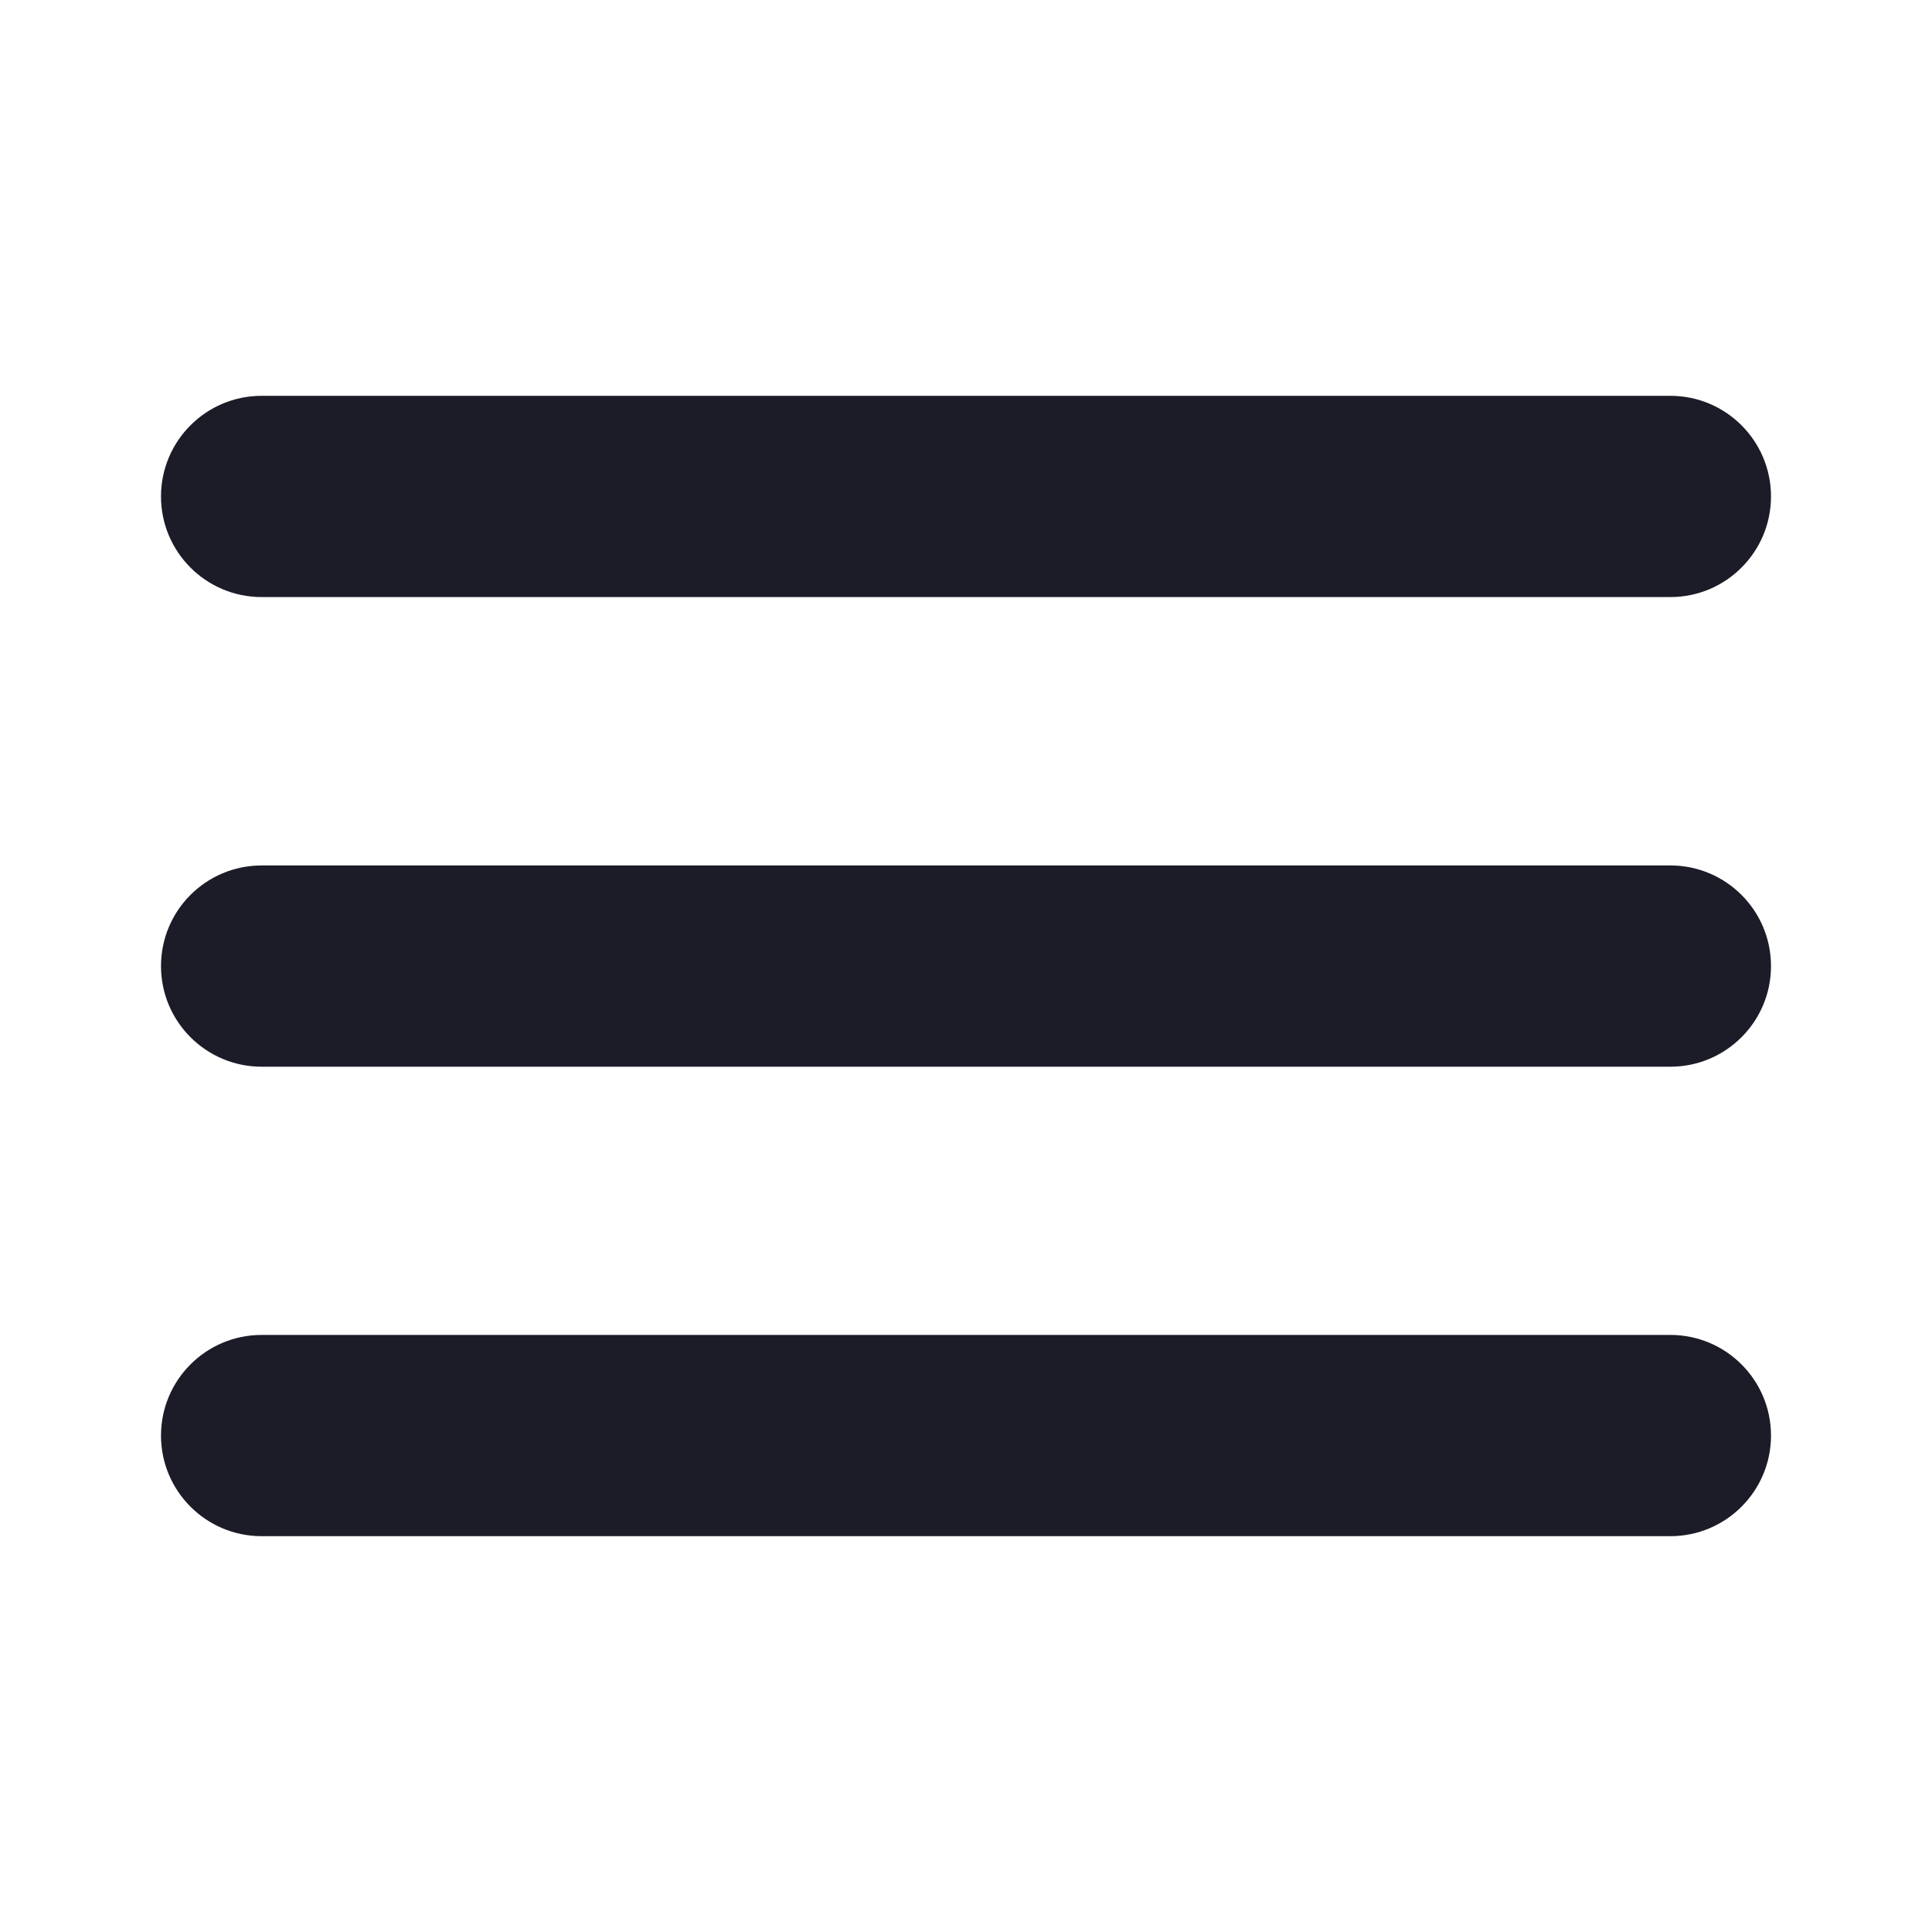
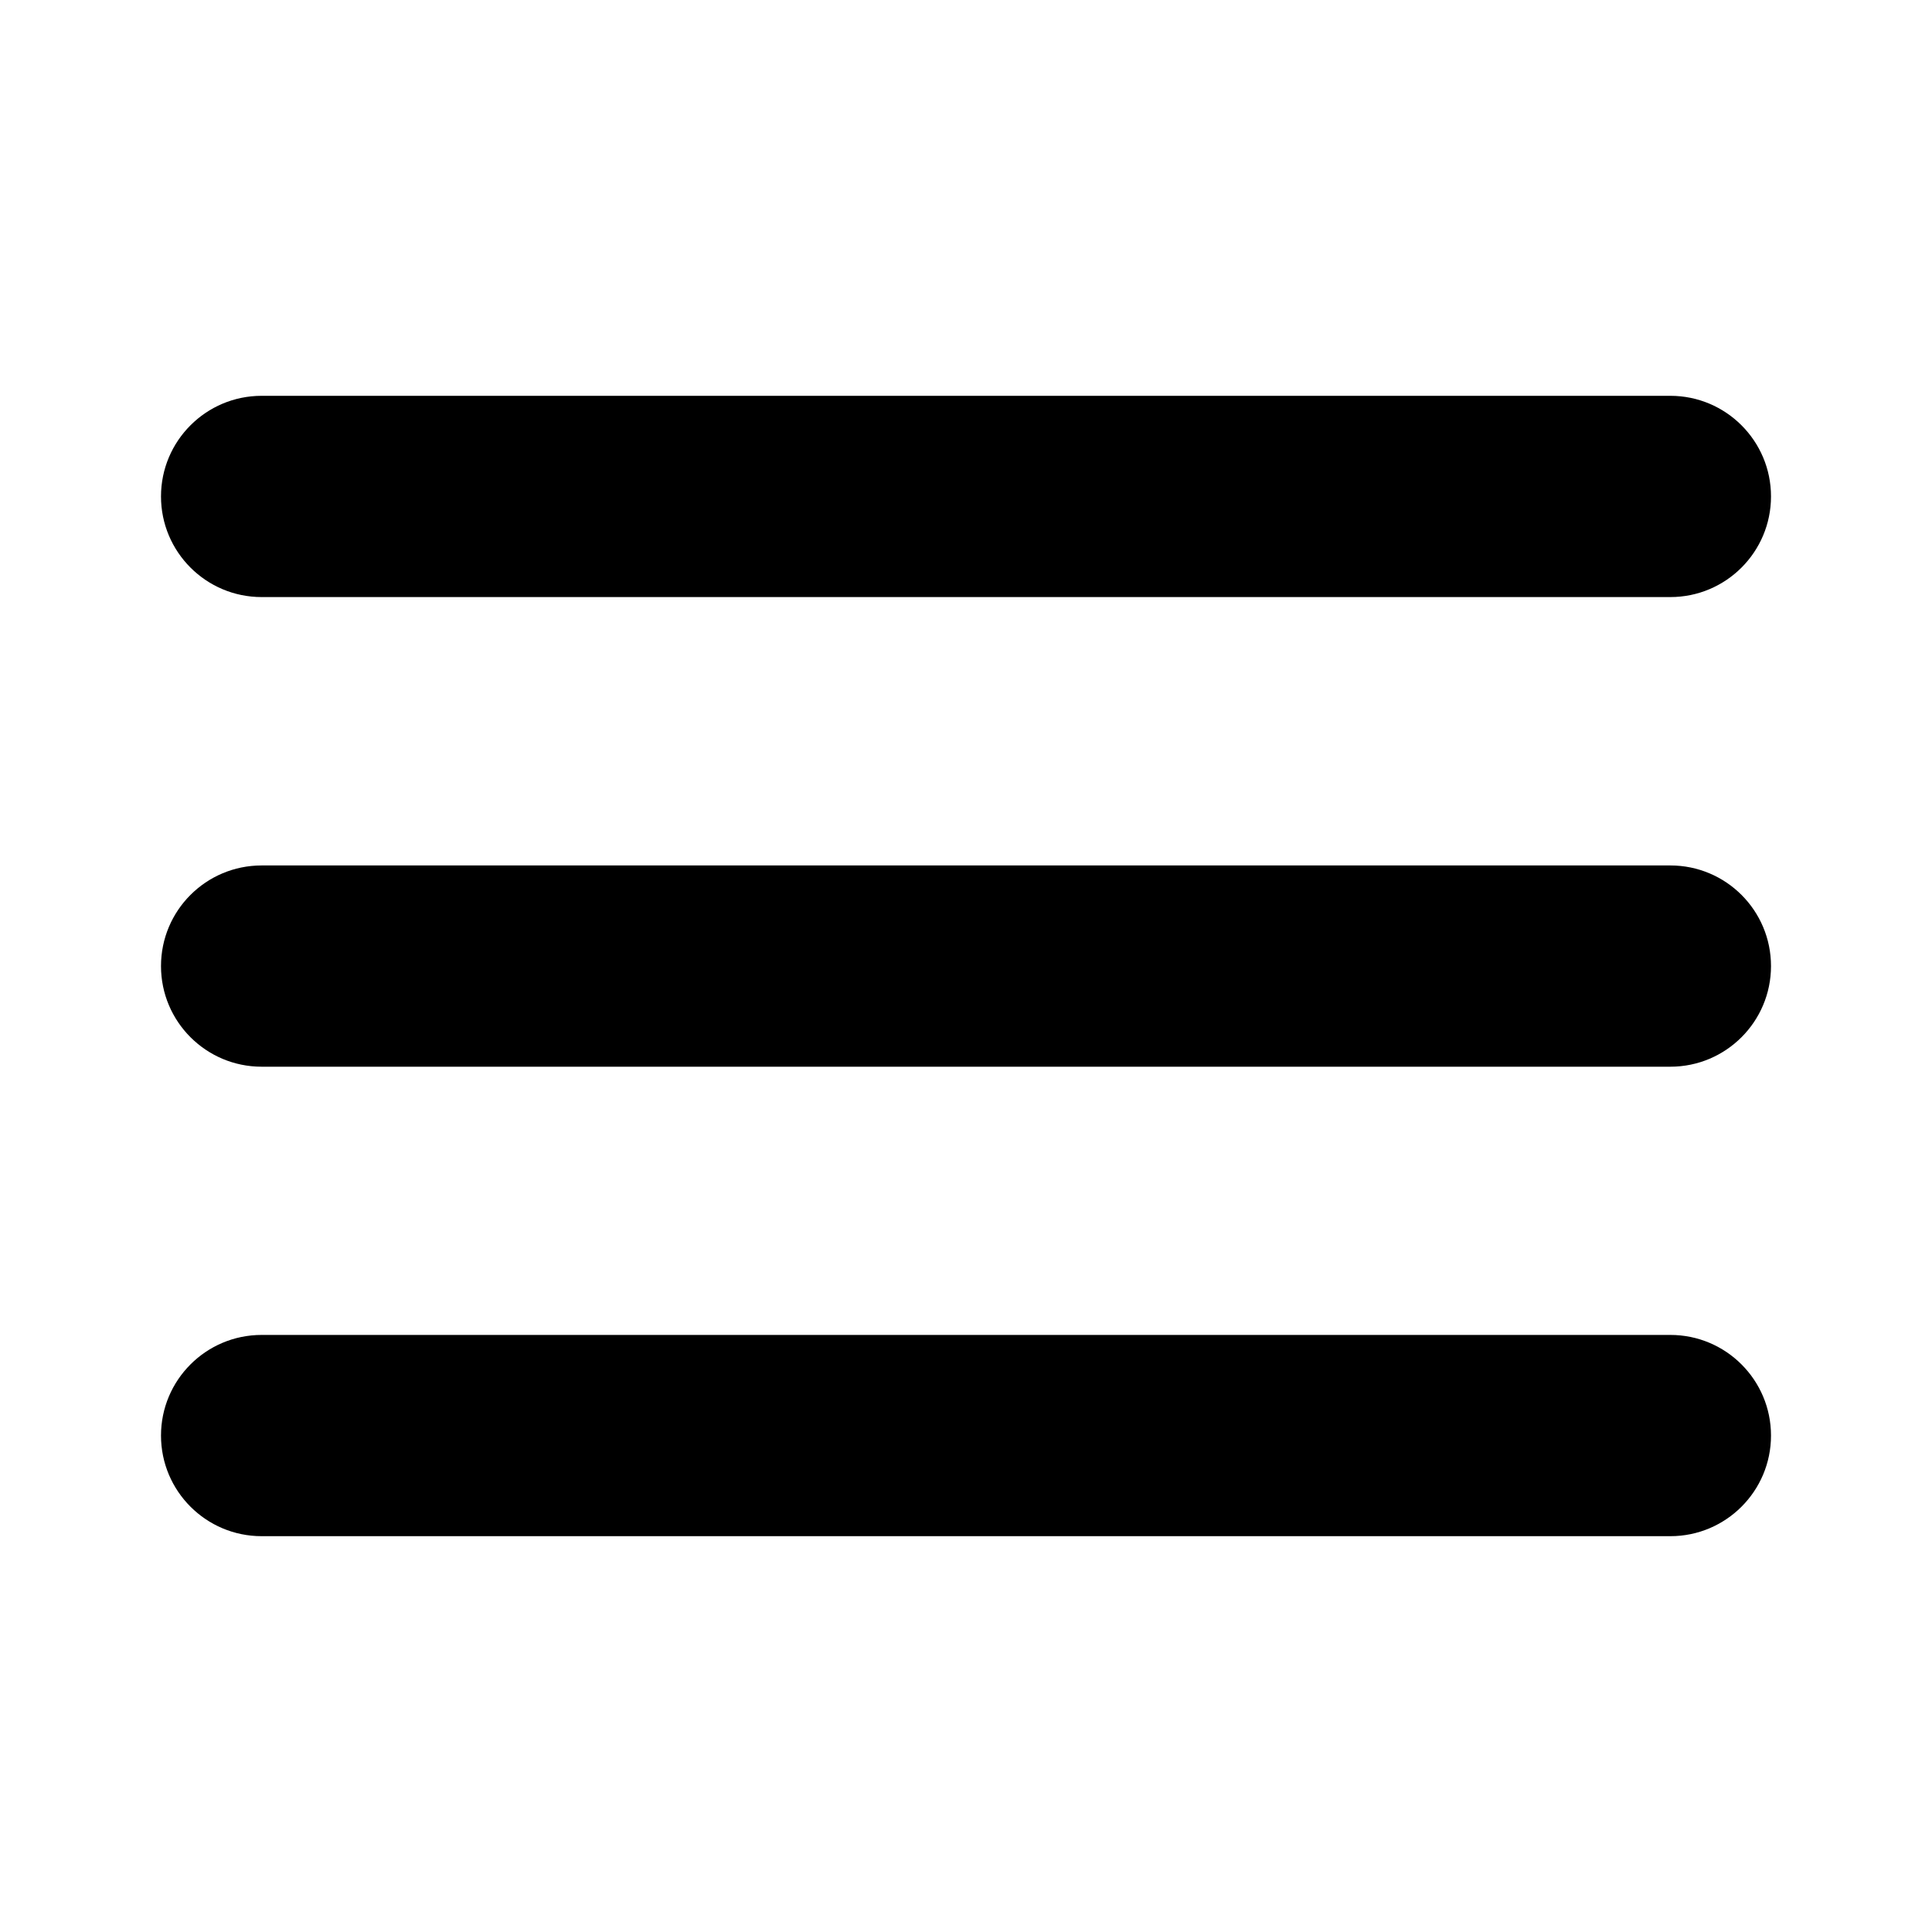
<svg xmlns="http://www.w3.org/2000/svg" width="24" height="24" viewBox="0 0 24 24" fill="none">
-   <path d="M20.75 10.751H3.25C2.56 10.751 2 11.31 2 12.001C2 12.691 2.56 13.251 3.25 13.251H20.75C21.44 13.251 22 12.691 22 12.001C22 11.31 21.44 10.751 20.75 10.751Z" fill="#1C1C28" />
-   <path d="M3.25 7.417H20.75C21.44 7.417 22 6.857 22 6.167C22 5.477 21.44 4.917 20.75 4.917H3.25C2.56 4.917 2 5.477 2 6.167C2 6.857 2.56 7.417 3.25 7.417Z" fill="#1C1C28" />
-   <path d="M20.75 16.583H3.25C2.56 16.583 2 17.143 2 17.833C2 18.523 2.56 19.083 3.25 19.083H20.75C21.44 19.083 22 18.523 22 17.833C22 17.143 21.44 16.583 20.75 16.583Z" fill="#1C1C28" />
+   <path d="M20.75 10.751H3.25C2.56 10.751 2 11.31 2 12.001C2 12.691 2.56 13.251 3.25 13.251H20.75C21.44 13.251 22 12.691 22 12.001C22 11.31 21.44 10.751 20.75 10.751Z" fill="currentColor" />
+   <path d="M3.25 7.417H20.75C21.44 7.417 22 6.857 22 6.167C22 5.477 21.44 4.917 20.75 4.917H3.25C2.56 4.917 2 5.477 2 6.167C2 6.857 2.56 7.417 3.25 7.417Z" fill="currentColor" />
+   <path d="M20.75 16.583H3.25C2.56 16.583 2 17.143 2 17.833C2 18.523 2.56 19.083 3.25 19.083H20.75C21.44 19.083 22 18.523 22 17.833C22 17.143 21.44 16.583 20.75 16.583Z" fill="currentColor" />
</svg>
